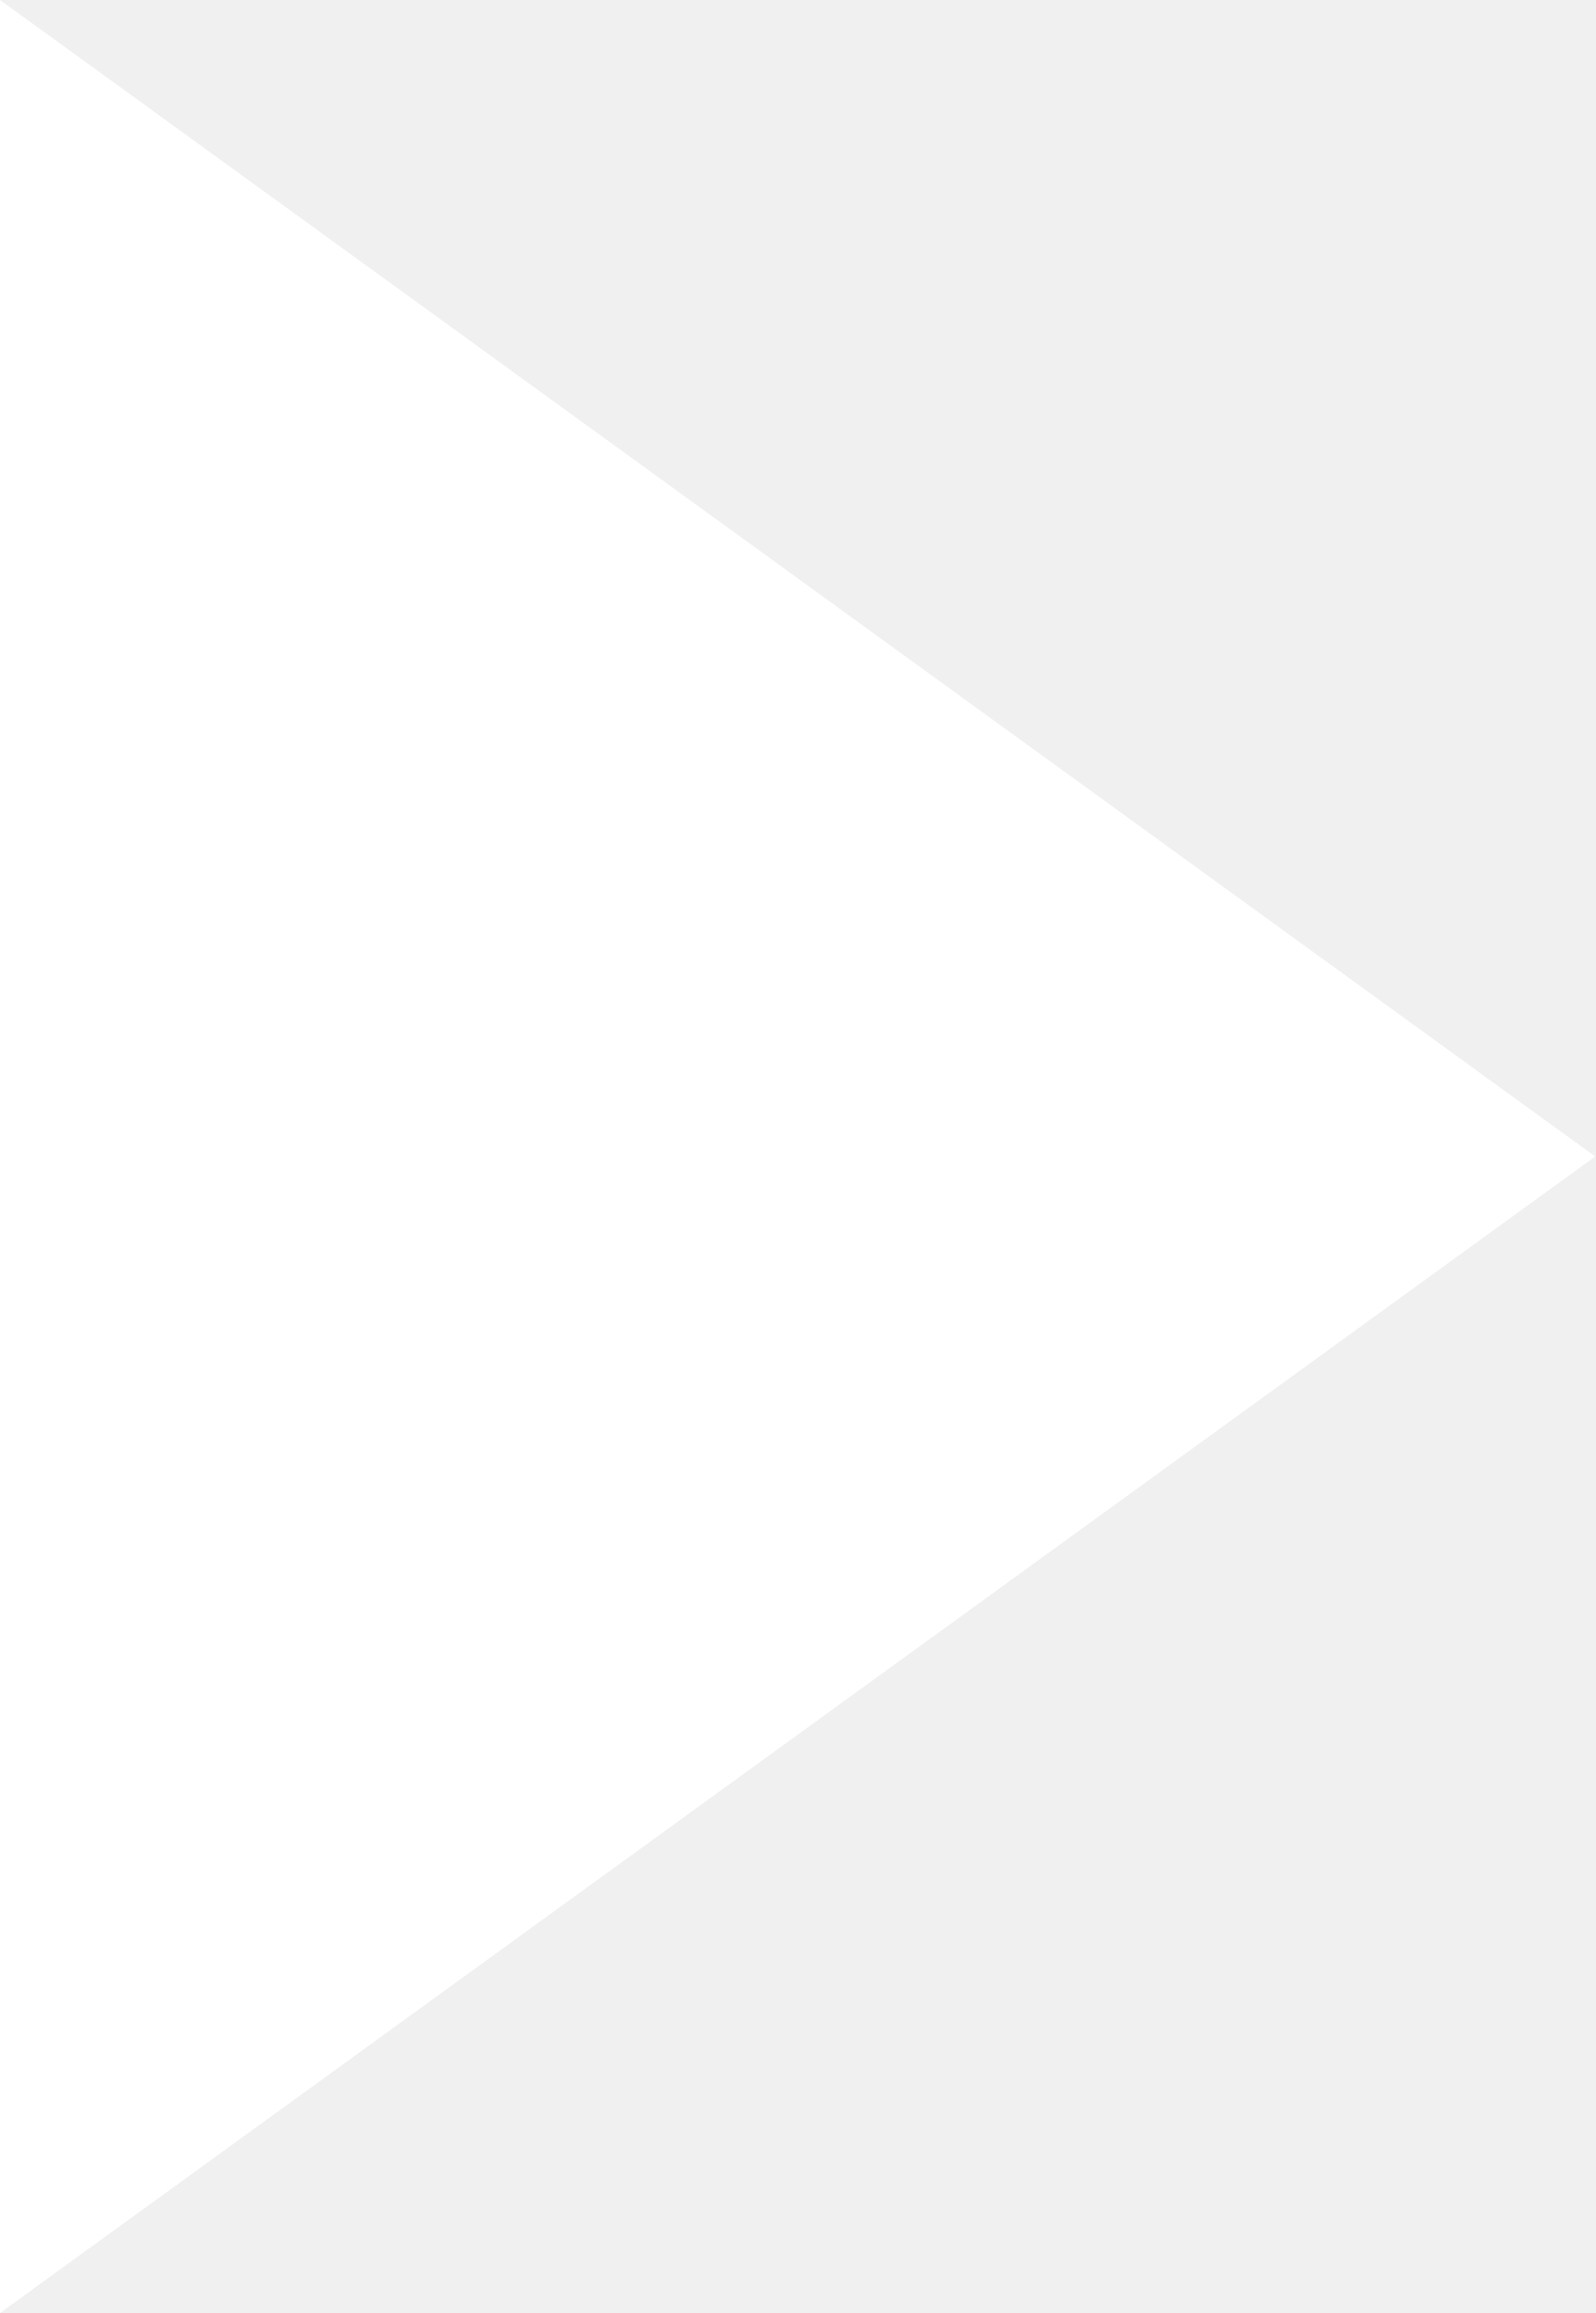
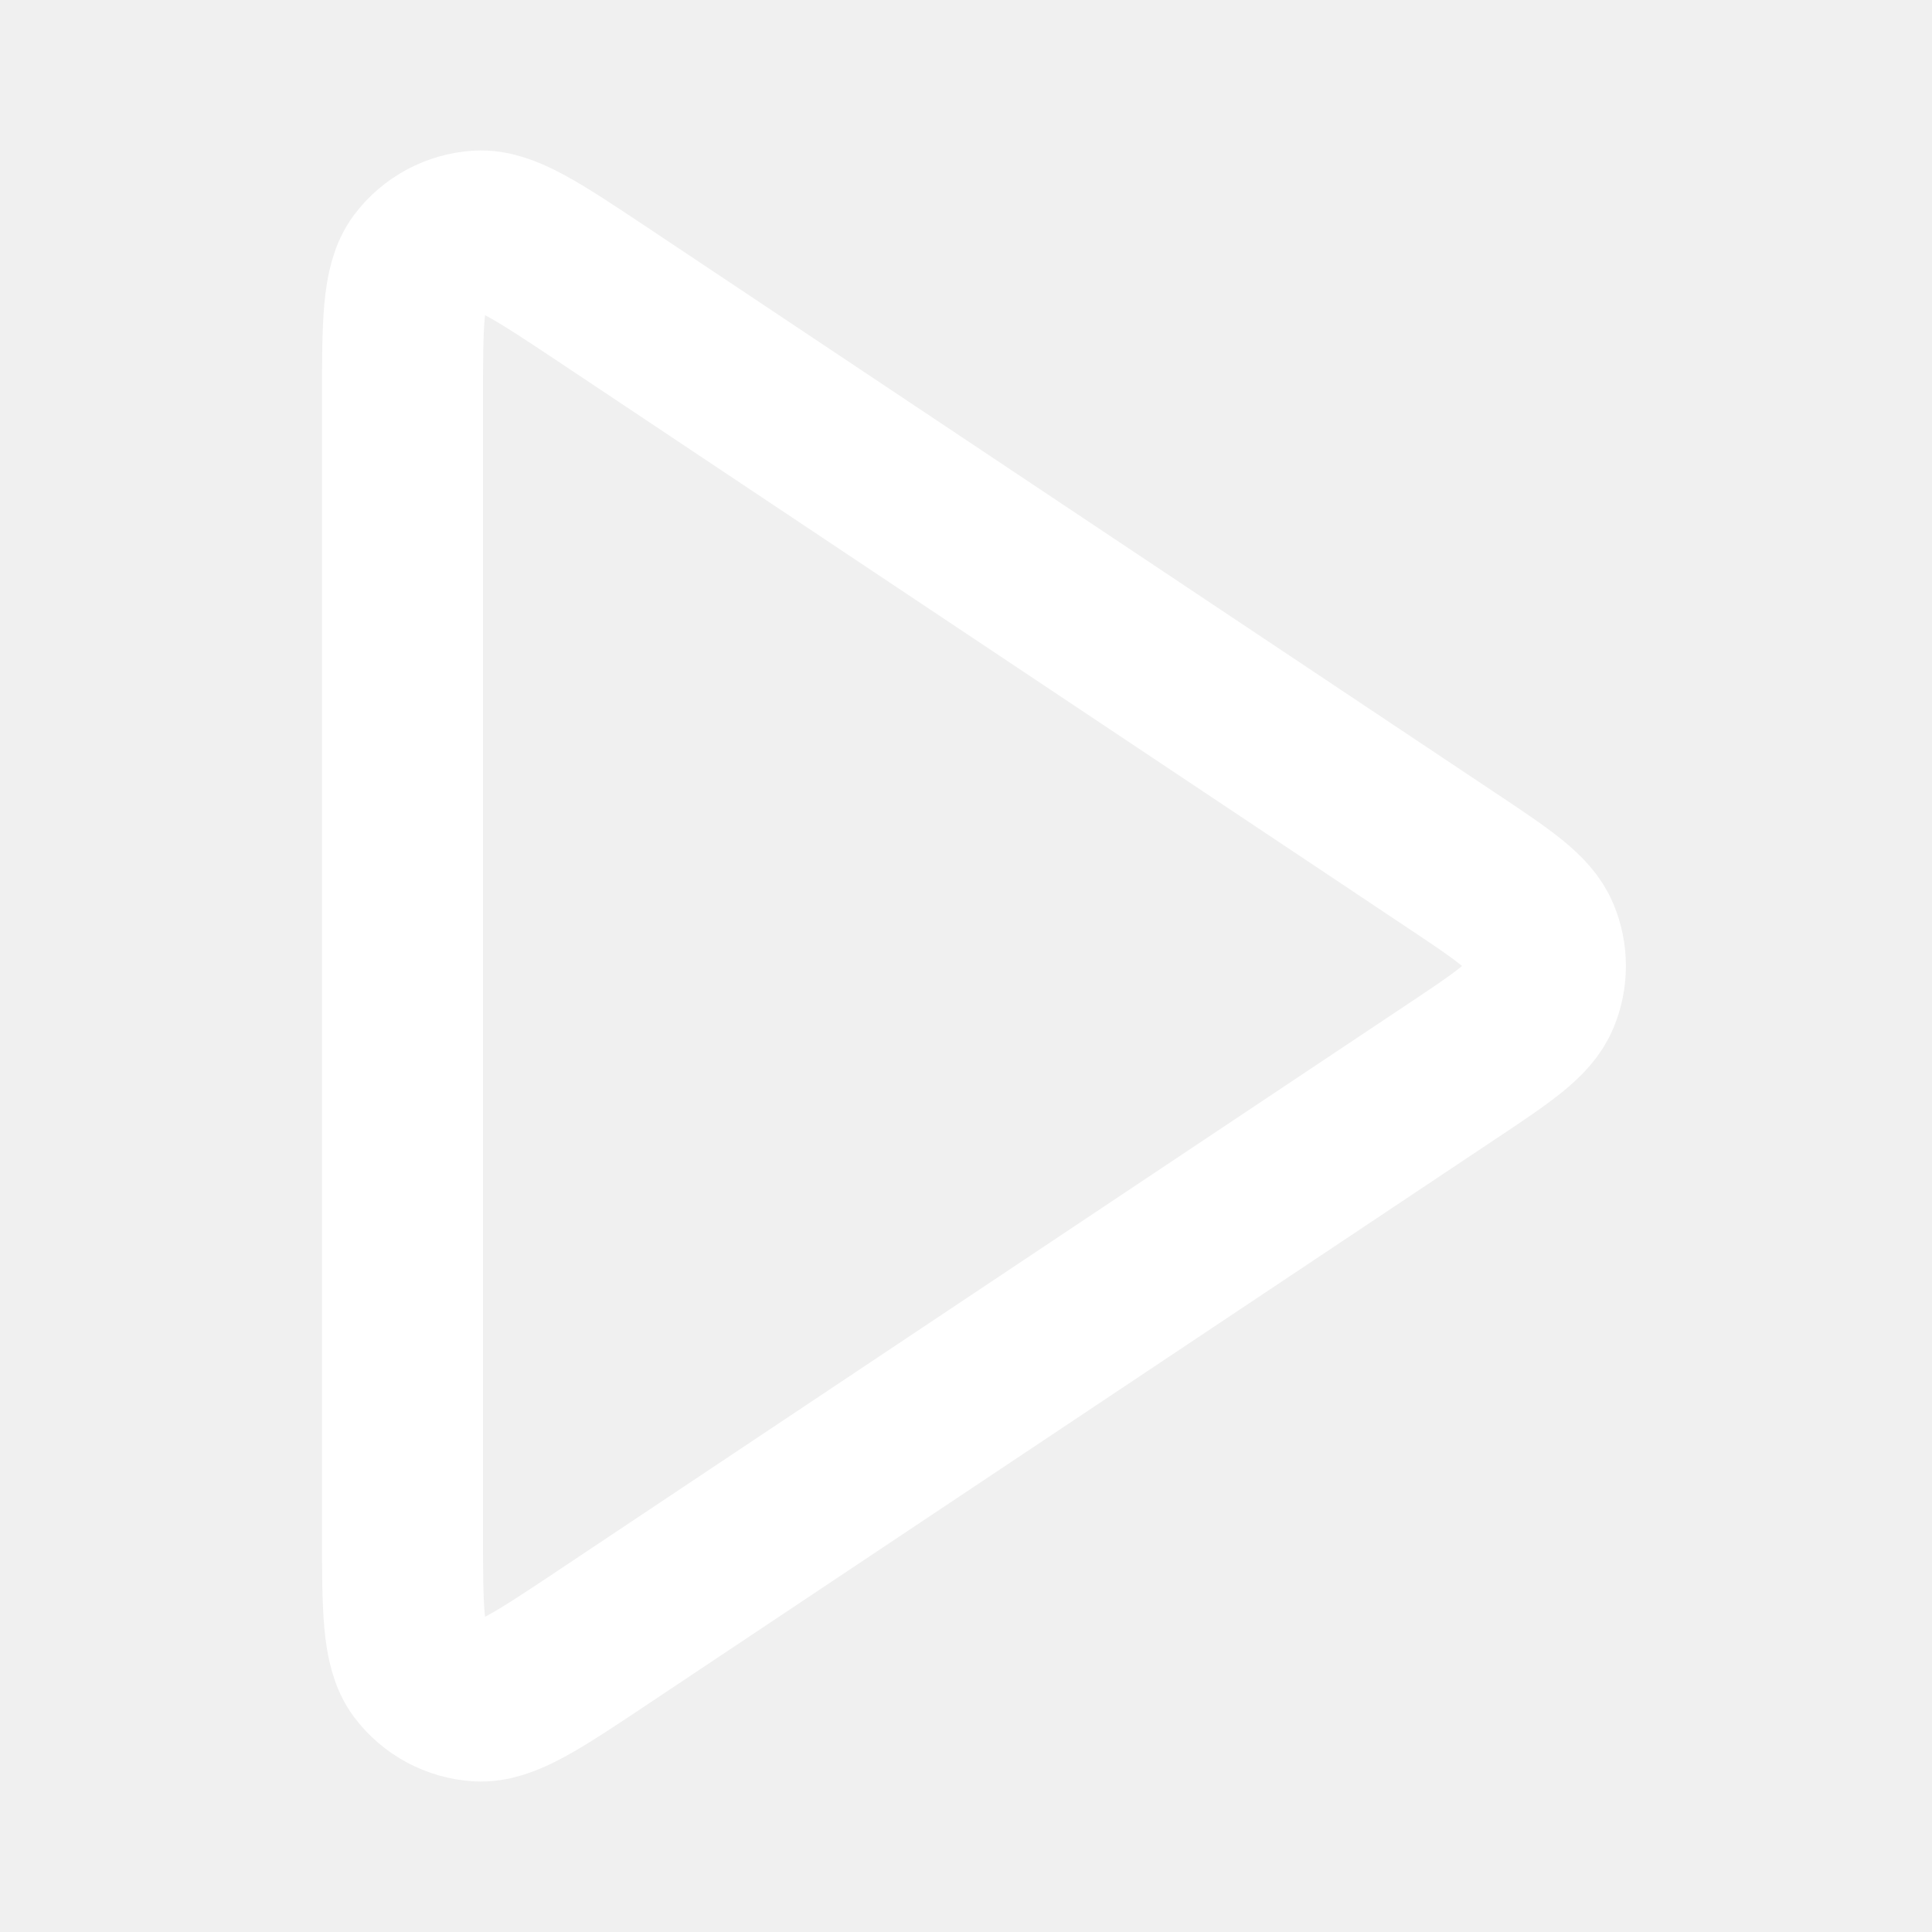
- <svg xmlns="http://www.w3.org/2000/svg" preserveAspectRatio="none" overflow="visible" style="display: block;" width="40" height="58" viewBox="0 0 40 58" fill="none">
-   <g id="Play">
-     <path id="Play_2" d="M40 29L-1.51075e-07 58L2.38419e-06 0L40 29Z" fill="white" />
-   </g>
+ <svg xmlns="http://www.w3.org/2000/svg" width="24" height="24" viewBox="0 0 24 24" fill="none">
+   <path d="M5 4.99C5 4.018 5 3.533 5.202 3.265C5.379 3.032 5.649 2.888 5.94 2.87C6.275 2.85 6.679 3.12 7.488 3.658L18.003 10.669C18.671 11.114 19.005 11.336 19.121 11.617C19.223 11.862 19.223 12.138 19.121 12.383C19.005 12.664 18.671 12.886 18.003 13.331L7.488 20.341C6.679 20.88 6.275 21.15 5.94 21.13C5.649 21.112 5.379 20.968 5.202 20.735C5 20.467 5 19.981 5 19.01V4.99Z" stroke="white" stroke-width="2" stroke-linecap="round" stroke-linejoin="round" />
</svg>
